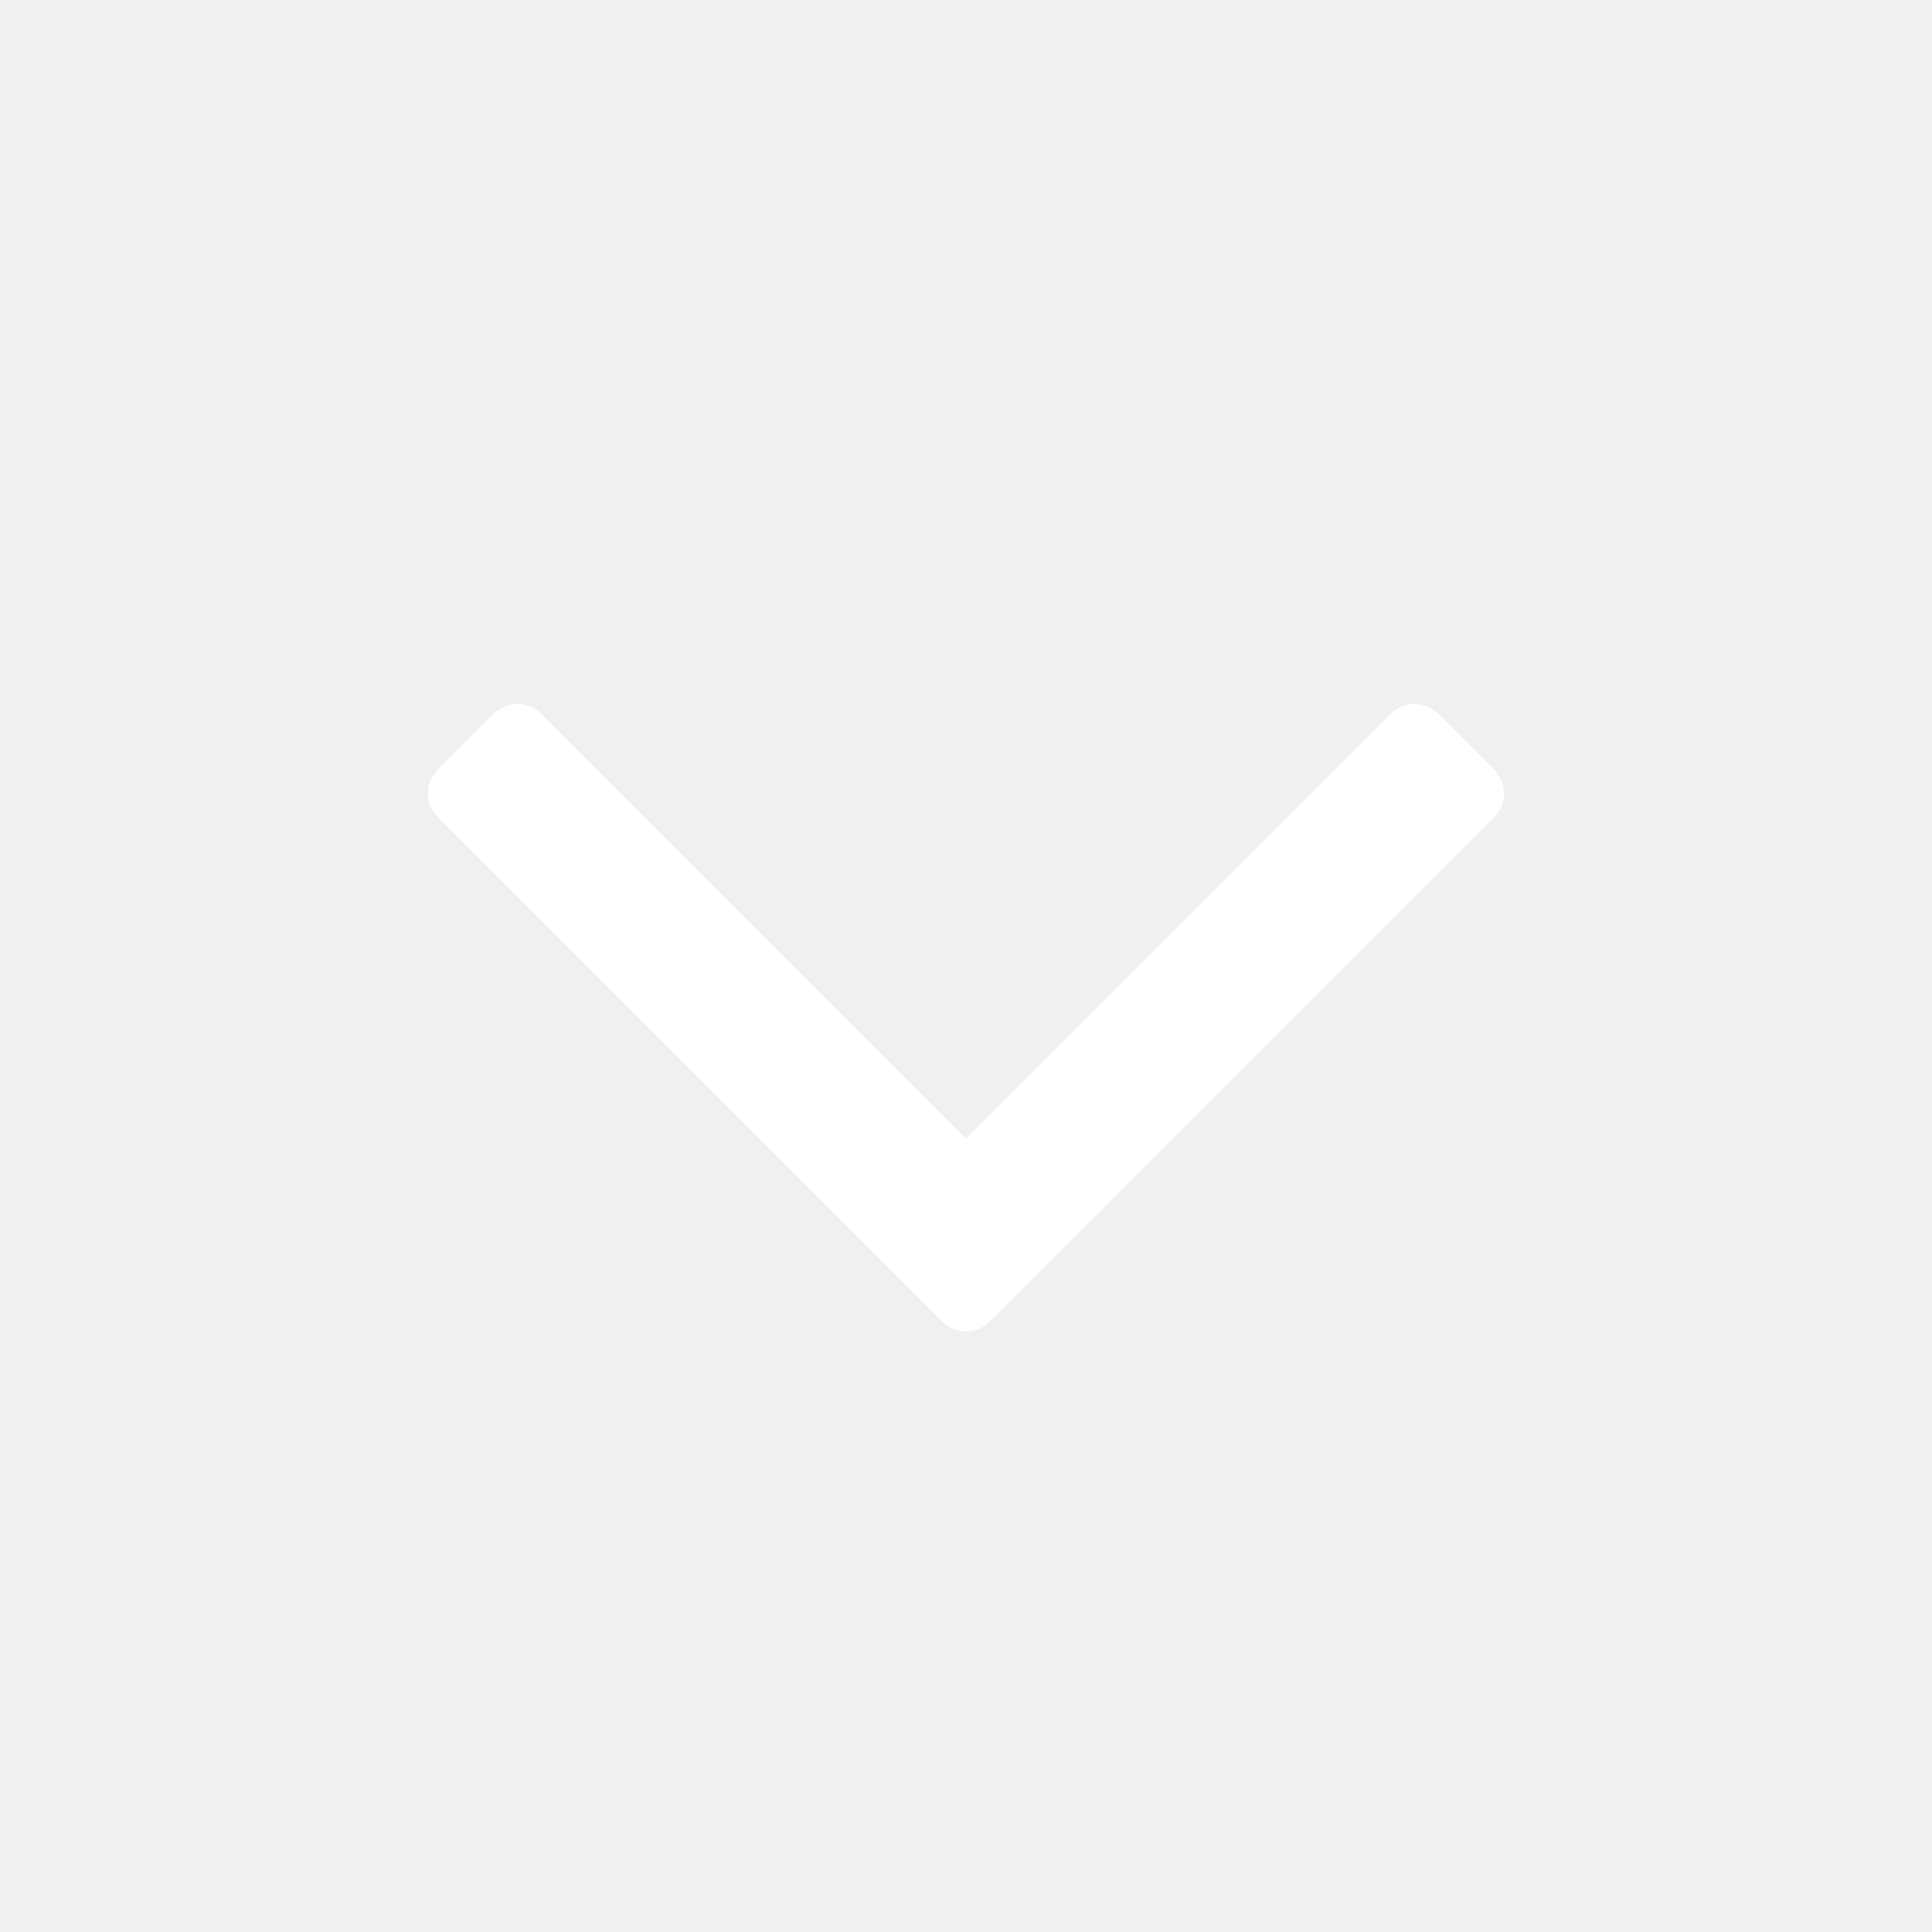
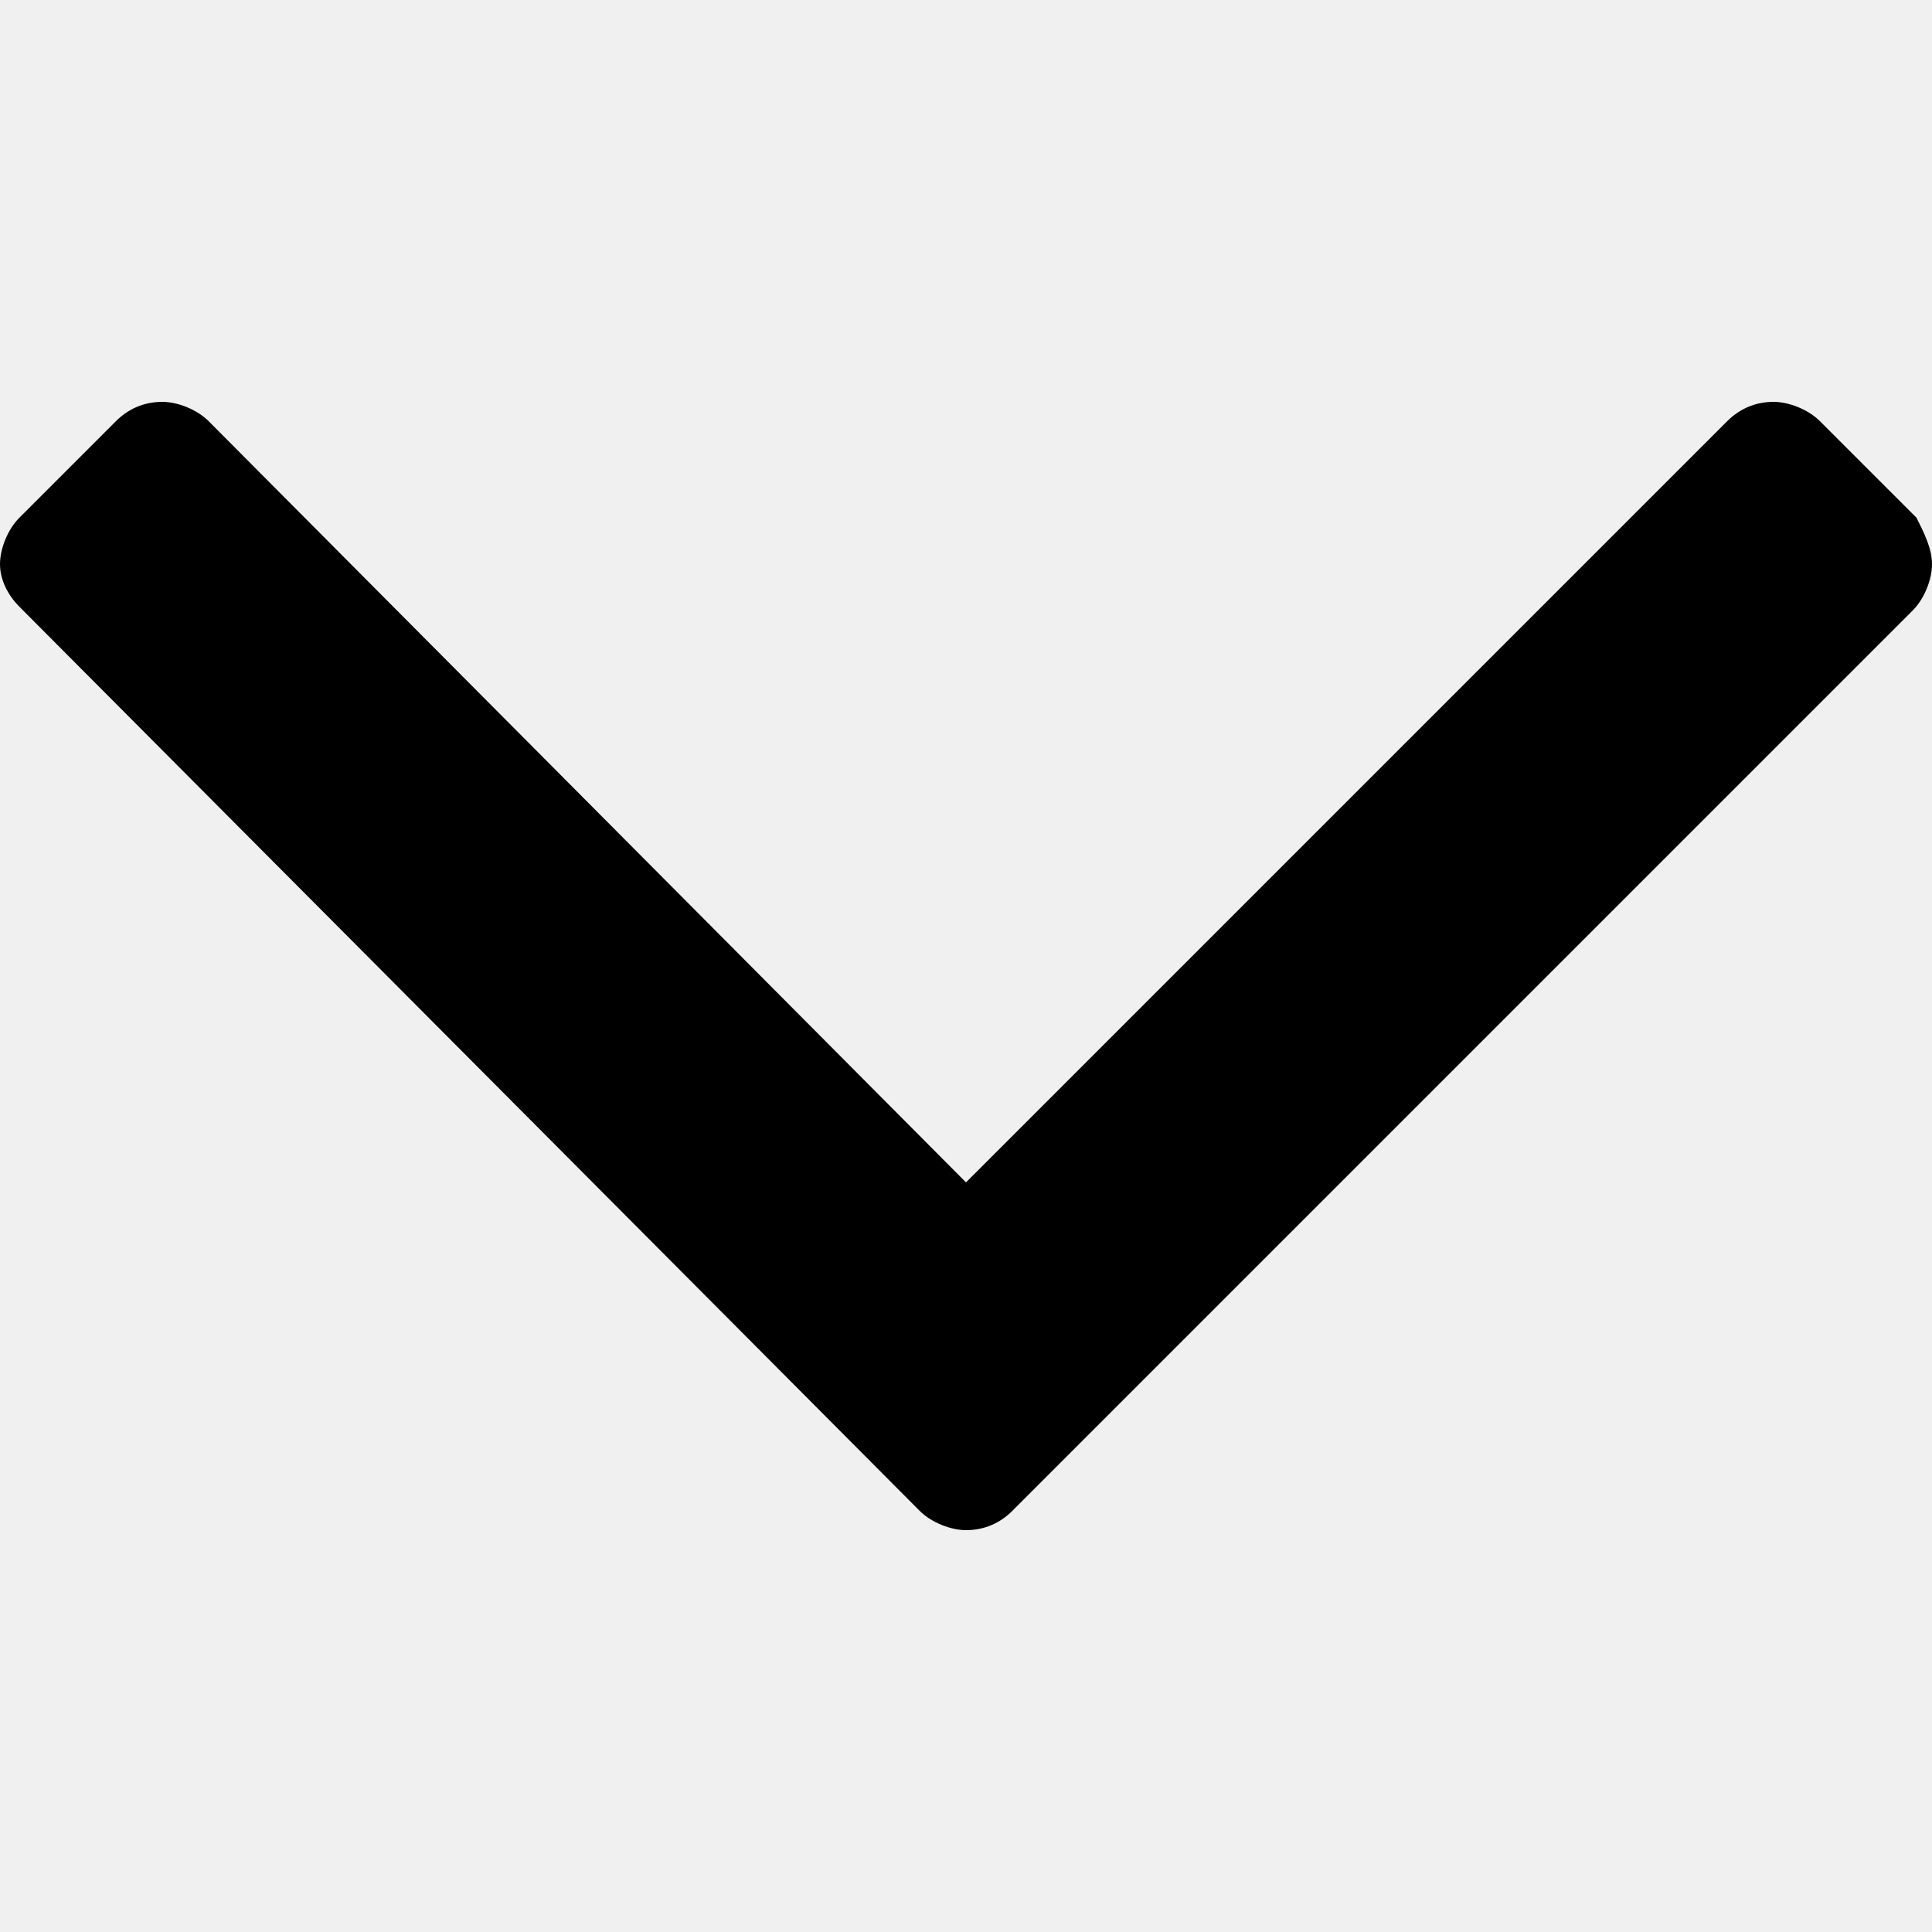
- <svg xmlns="http://www.w3.org/2000/svg" width="1792" height="1792" viewBox="0 0 1792 1792">
-   <path d="M1395 736q0 13-10 23l-466 466q-10 10-23 10t-23-10l-466-466q-10-10-10-23t10-23l50-50q10-10 23-10t23 10l393 393 393-393q10-10 23-10t23 10l50 50q10 10 10 23z" fill="#fff" />
+ <svg xmlns="http://www.w3.org/2000/svg" version="1.1" id="Layer_1" x="0px" y="0px" viewBox="0 0 50 50" style="enable-background:new 0 0 50 50;" xml:space="preserve">
+   <g id="Layer_2">
+     <g id="Layer_1-2">
+       <path d="M50,14.6c0,0.4-0.2,0.9-0.5,1.2L26.2,39.1c-0.3,0.3-0.7,0.5-1.2,0.5c-0.4,0-0.9-0.2-1.2-0.5L0.5,15.7    C0.2,15.4,0,15,0,14.6c0-0.4,0.2-0.9,0.5-1.2L3,10.9c0.3-0.3,0.7-0.5,1.2-0.5c0.4,0,0.9,0.2,1.2,0.5L25,30.6l19.7-19.7    c0.3-0.3,0.7-0.5,1.2-0.5c0.4,0,0.9,0.2,1.2,0.5l2.5,2.5C49.8,13.8,50,14.2,50,14.6z" />
+     </g>
+   </g>
</svg>
